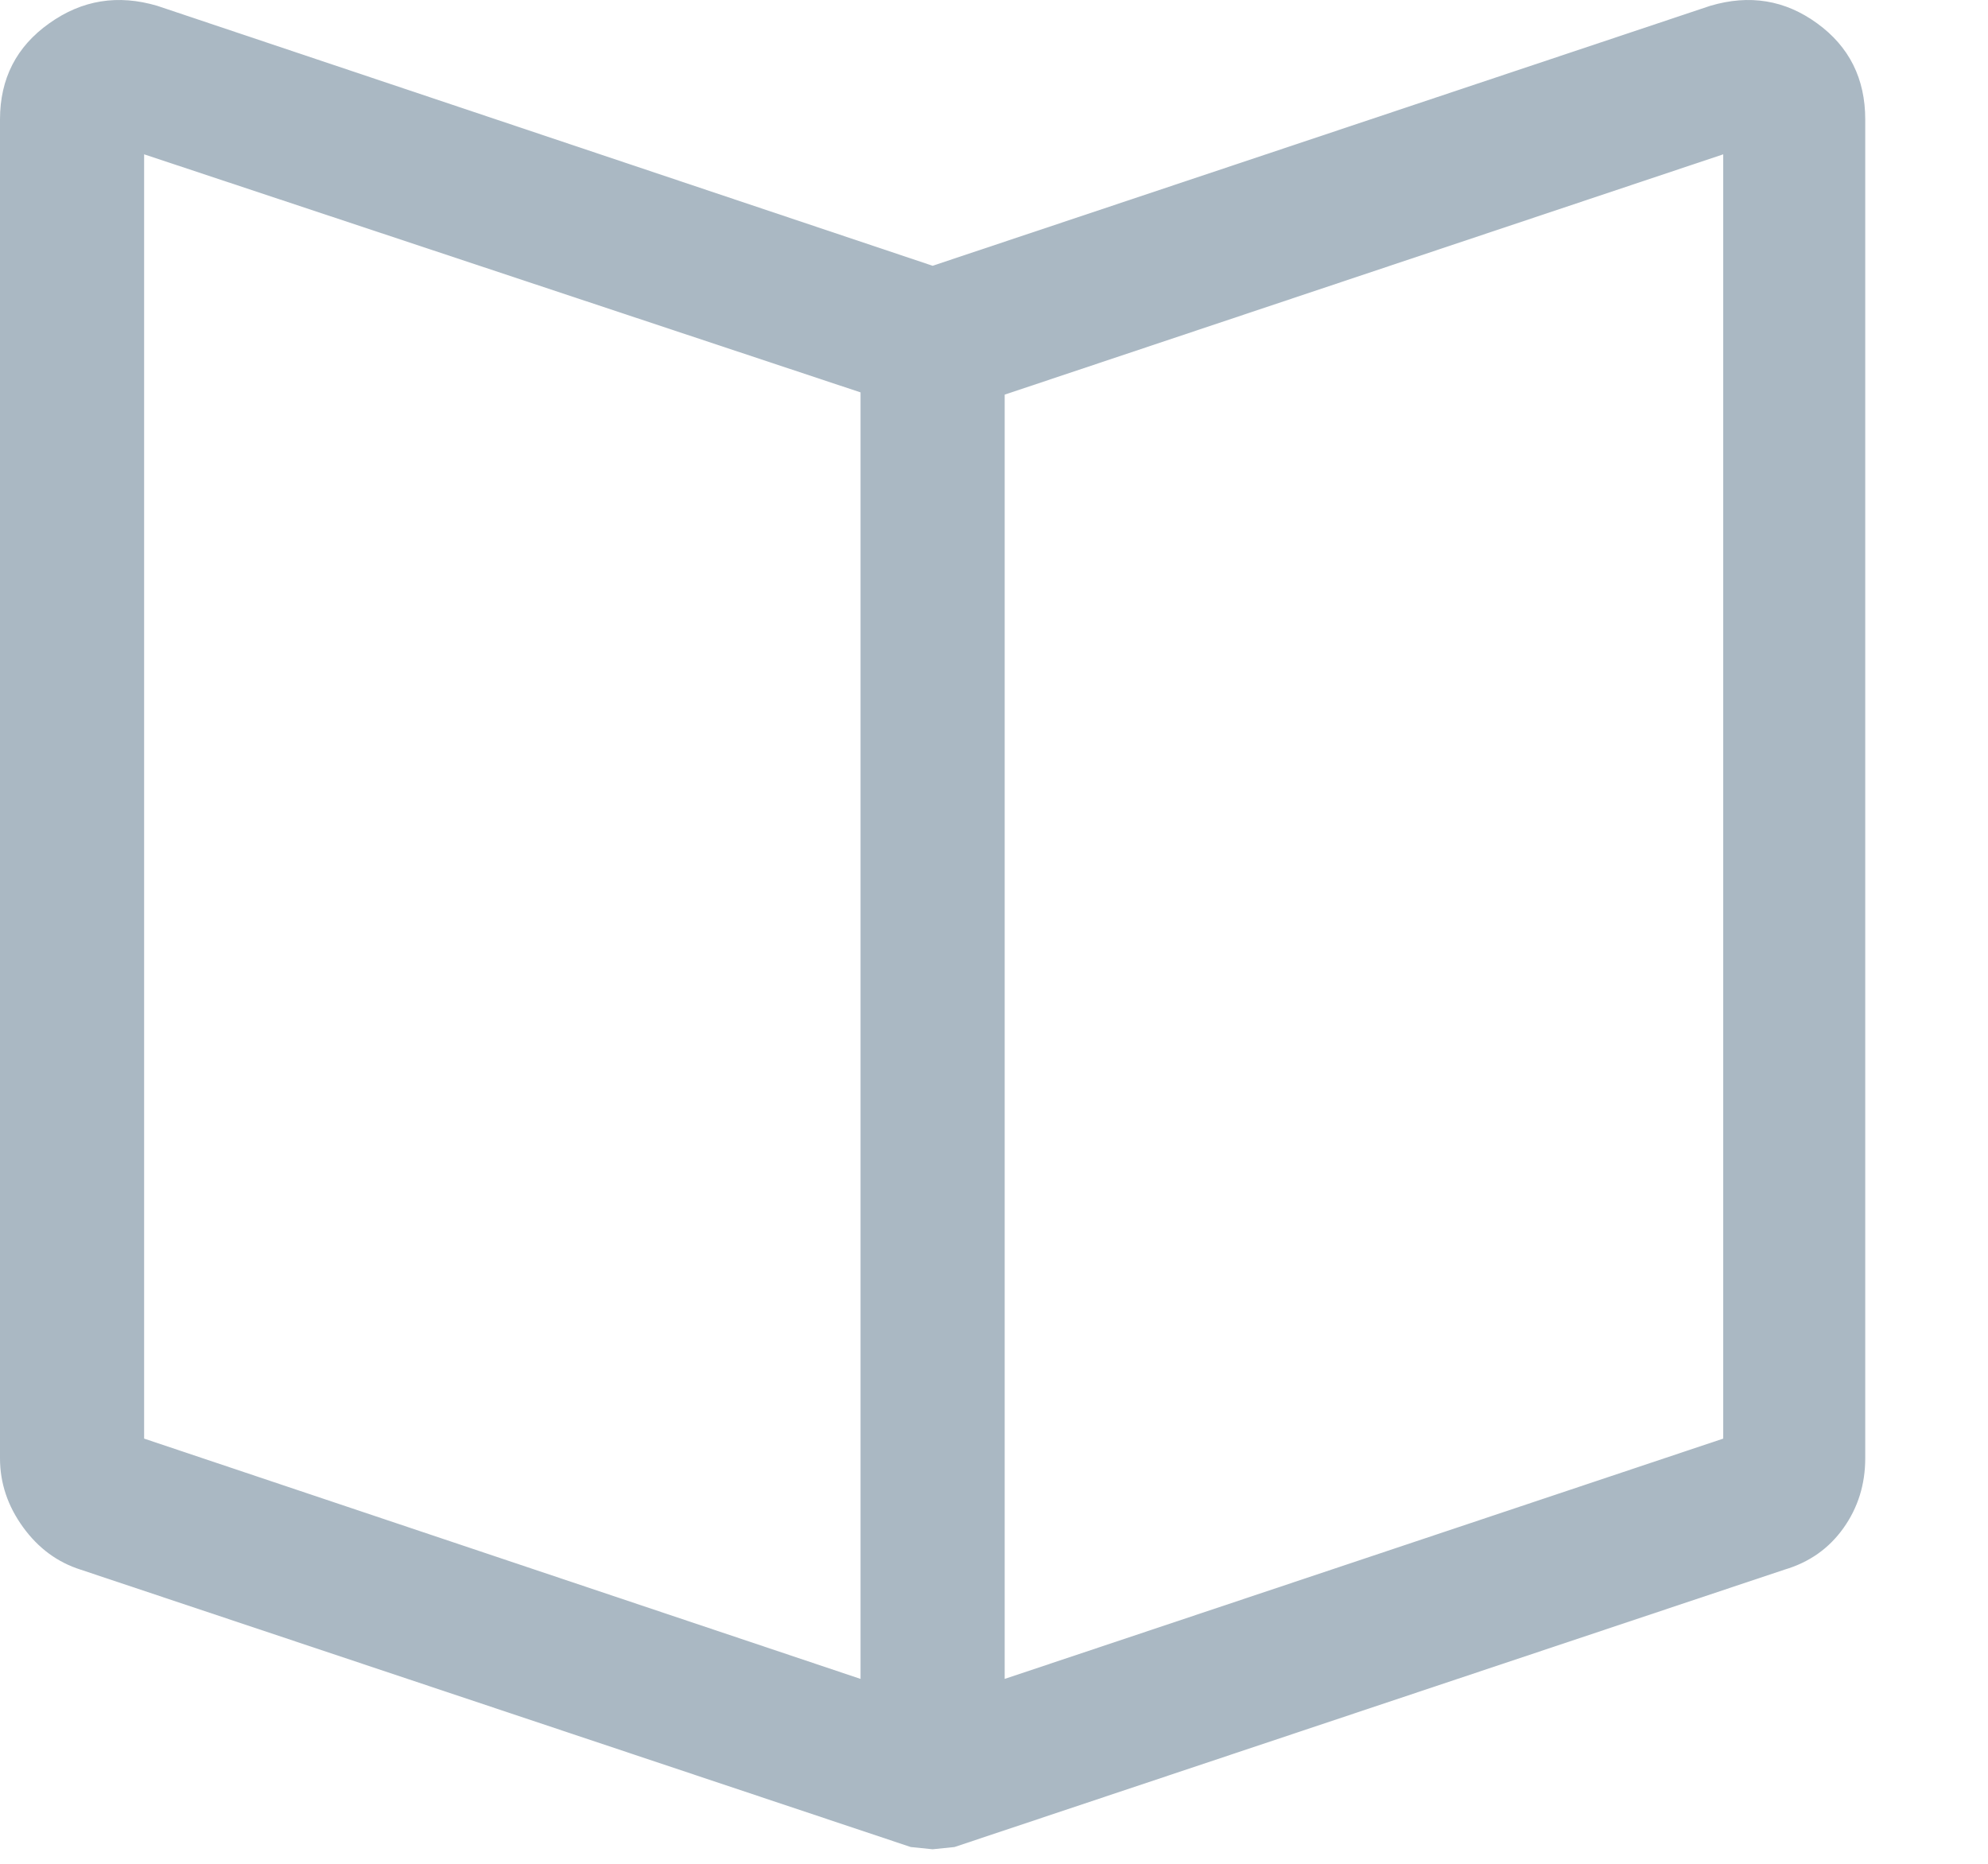
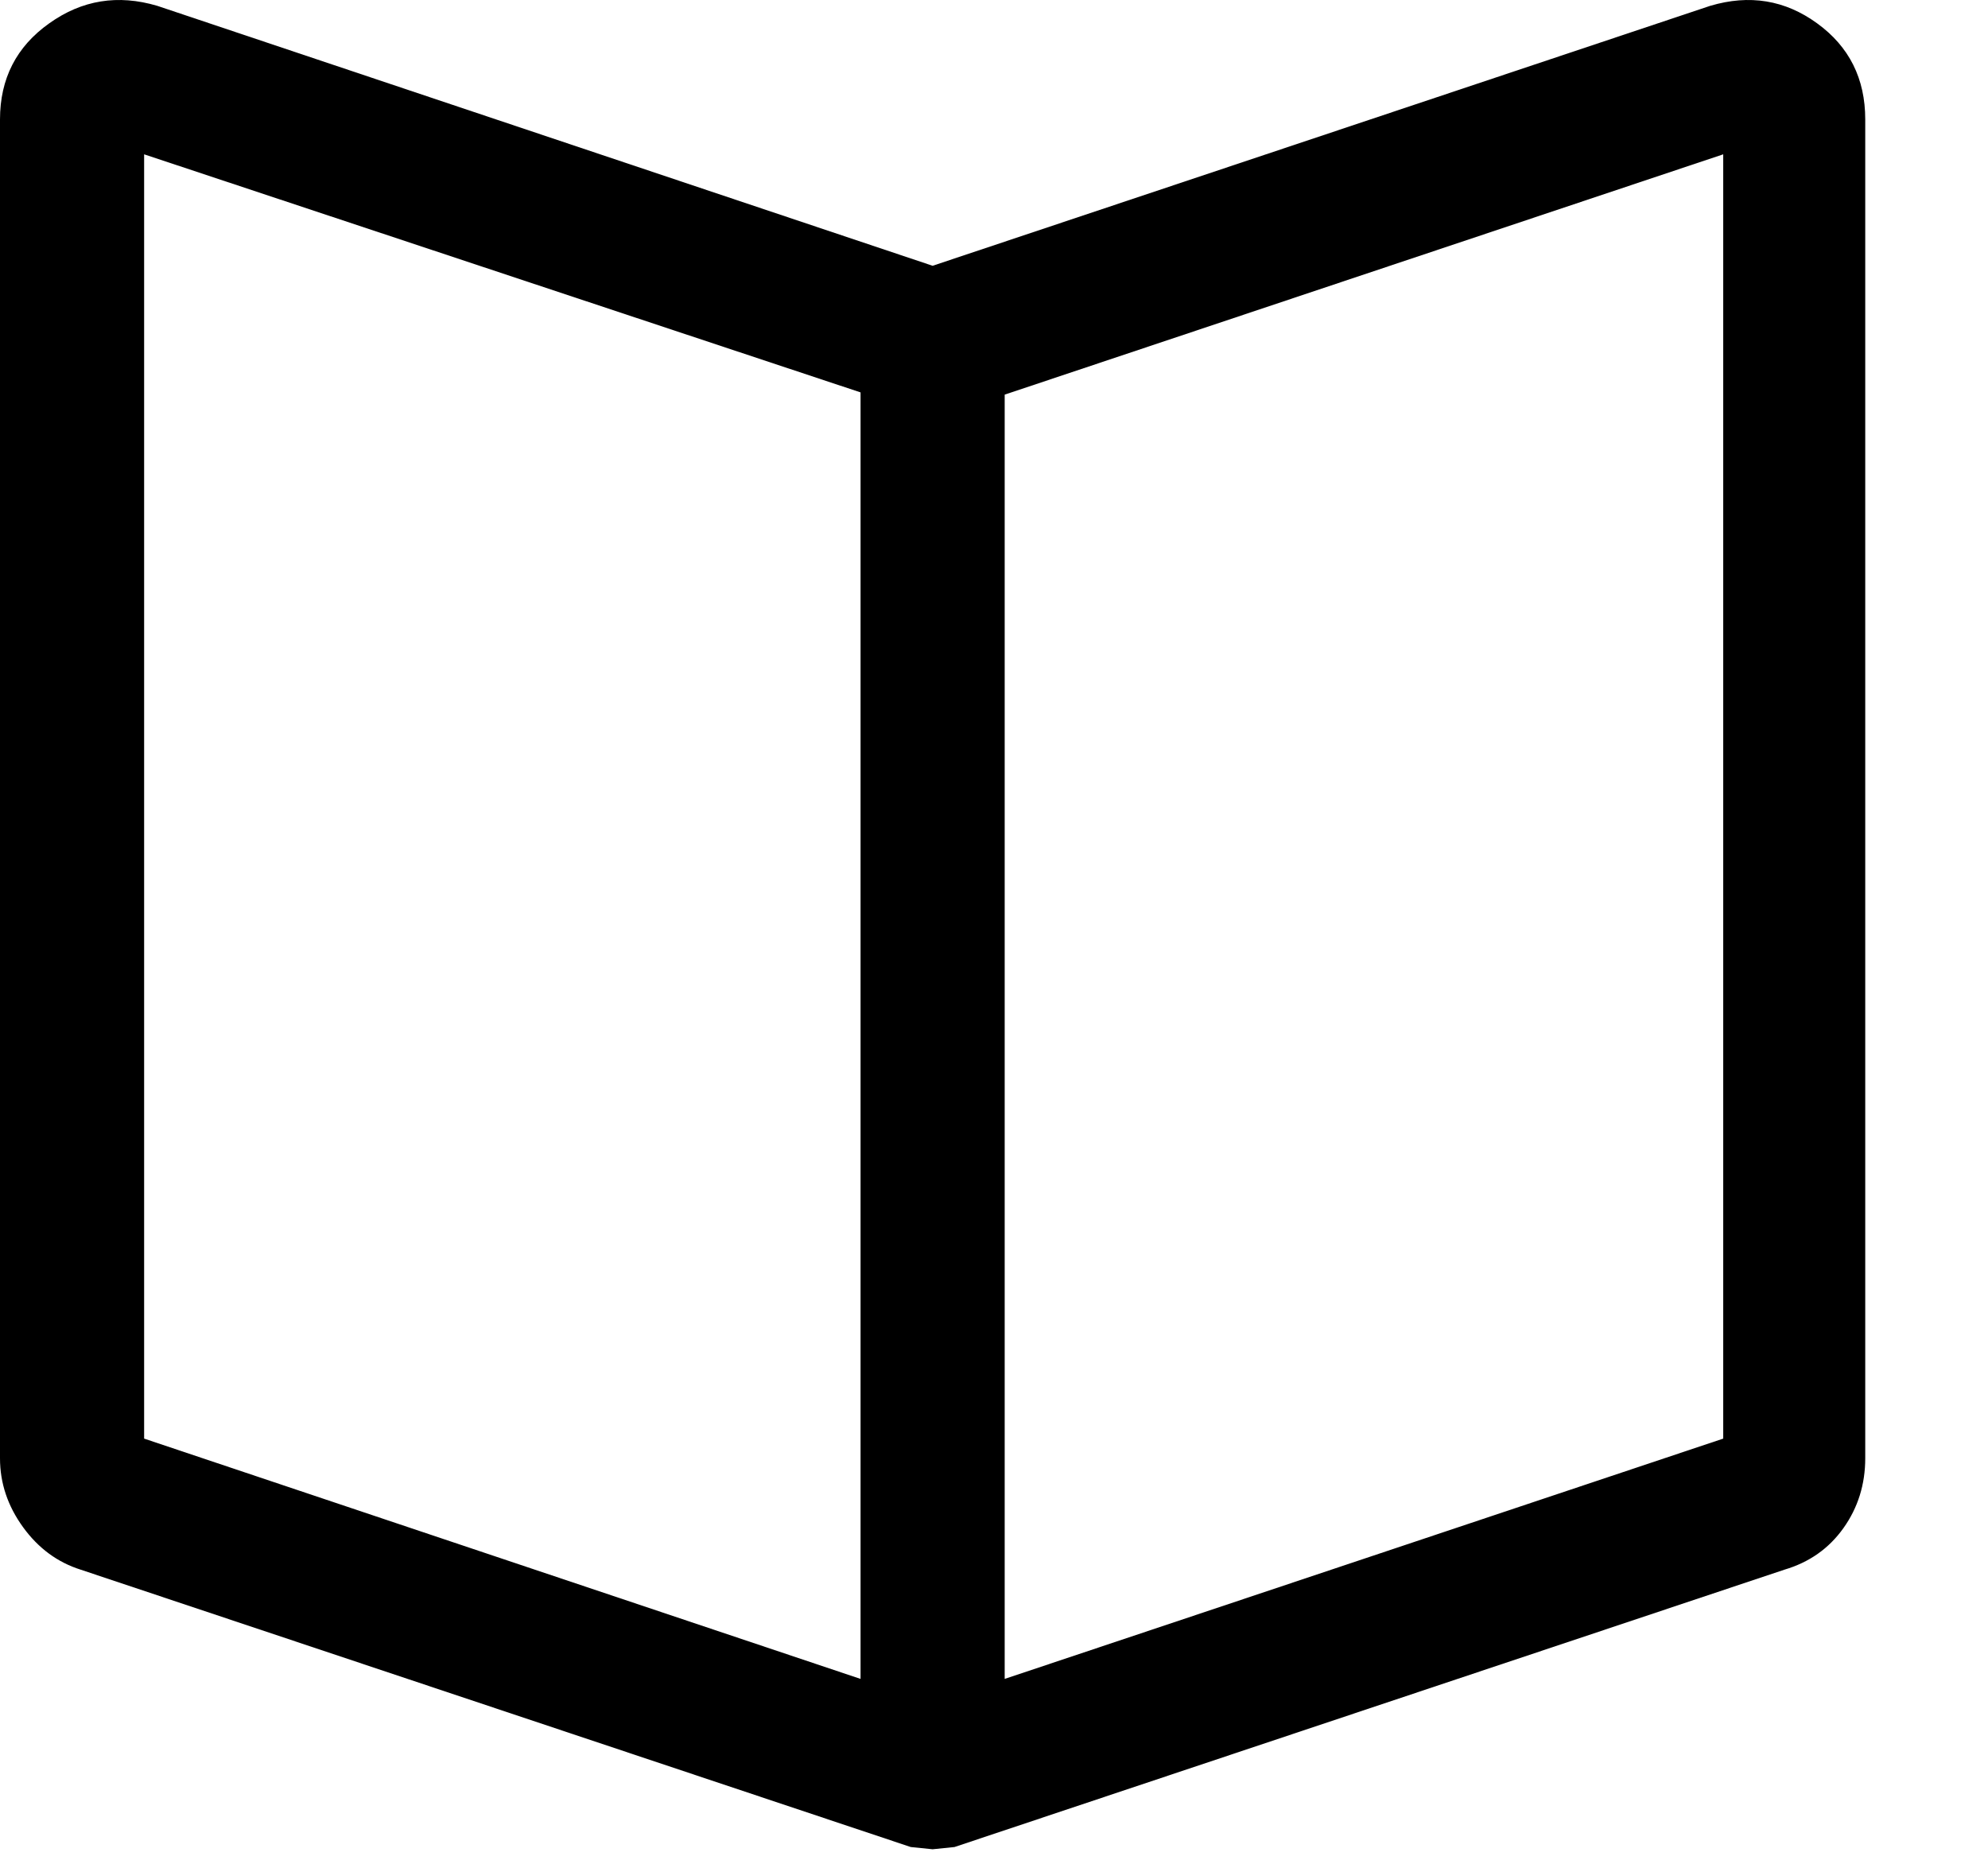
- <svg xmlns="http://www.w3.org/2000/svg" width="16px" height="15px" viewBox="0 0 16 15" version="1.1">
-   <defs />
-   <g id="Page-1" stroke="none" stroke-width="1" fill="none" fill-rule="evenodd">
-     <g id="twitter-newui-iconkit" transform="translate(-443, -195)" fill="#AAB8C3">
+ <svg xmlns="http://www.w3.org/2000/svg" viewBox="0 0 16 15" version="1.1">
+   <g id="Page-1" stroke="none" stroke-width="1">
+     <g id="twitter-newui-iconkit" transform="translate(-443, -195)">
      <path d="M456.869,196.242 L451.086,198.176 L451.086,208.512 L456.869,206.578 L456.869,196.242 Z M444.16,206.578 L449.926,208.512 L449.926,198.158 L444.16,196.242 L444.16,206.578 Z M458.012,195.961 L458.012,206.736 C458.012,206.947 457.953,207.135 457.836,207.299 C457.719,207.463 457.561,207.574 457.361,207.633 L450.682,209.865 L450.506,209.883 L450.33,209.865 L443.65,207.633 C443.463,207.574 443.308,207.46 443.185,207.29 C443.062,207.12 443,206.936 443,206.736 L443,195.961 C443,195.633 443.132,195.375 443.396,195.188 C443.659,195 443.949,194.953 444.266,195.047 L450.506,197.139 L456.764,195.047 C457.08,194.953 457.367,195 457.625,195.188 C457.883,195.375 458.012,195.633 458.012,195.961 Z" id="twitter-book" />
    </g>
  </g>
</svg>
